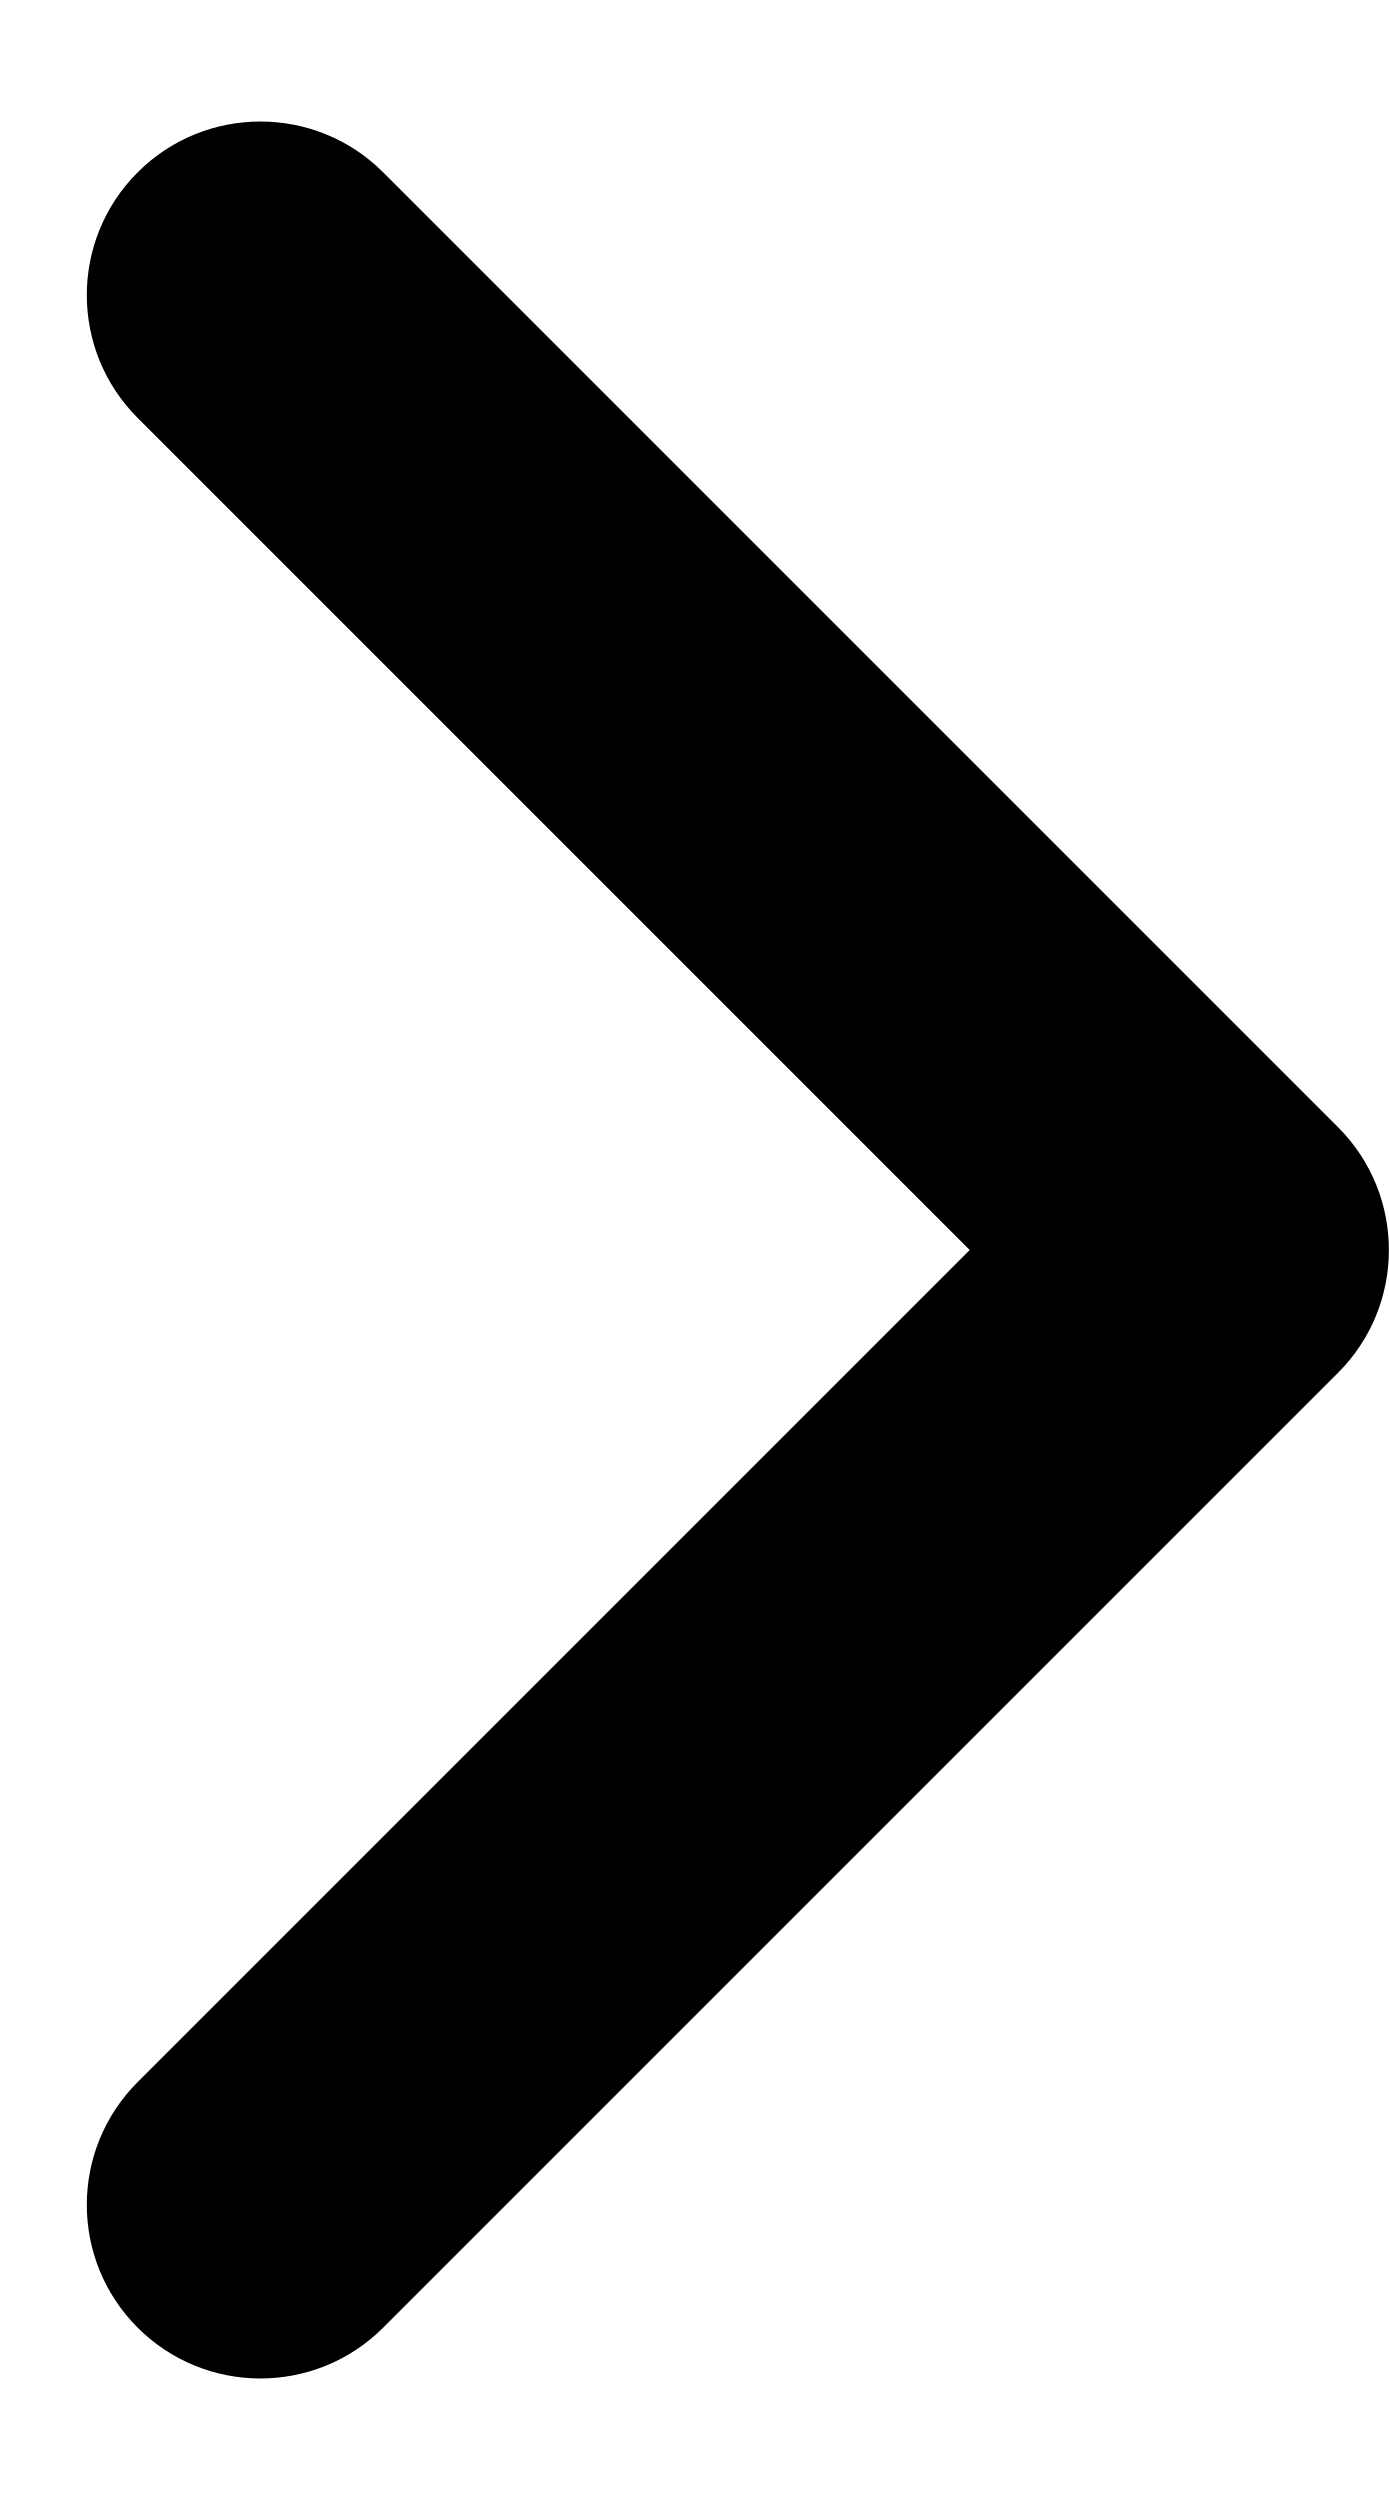
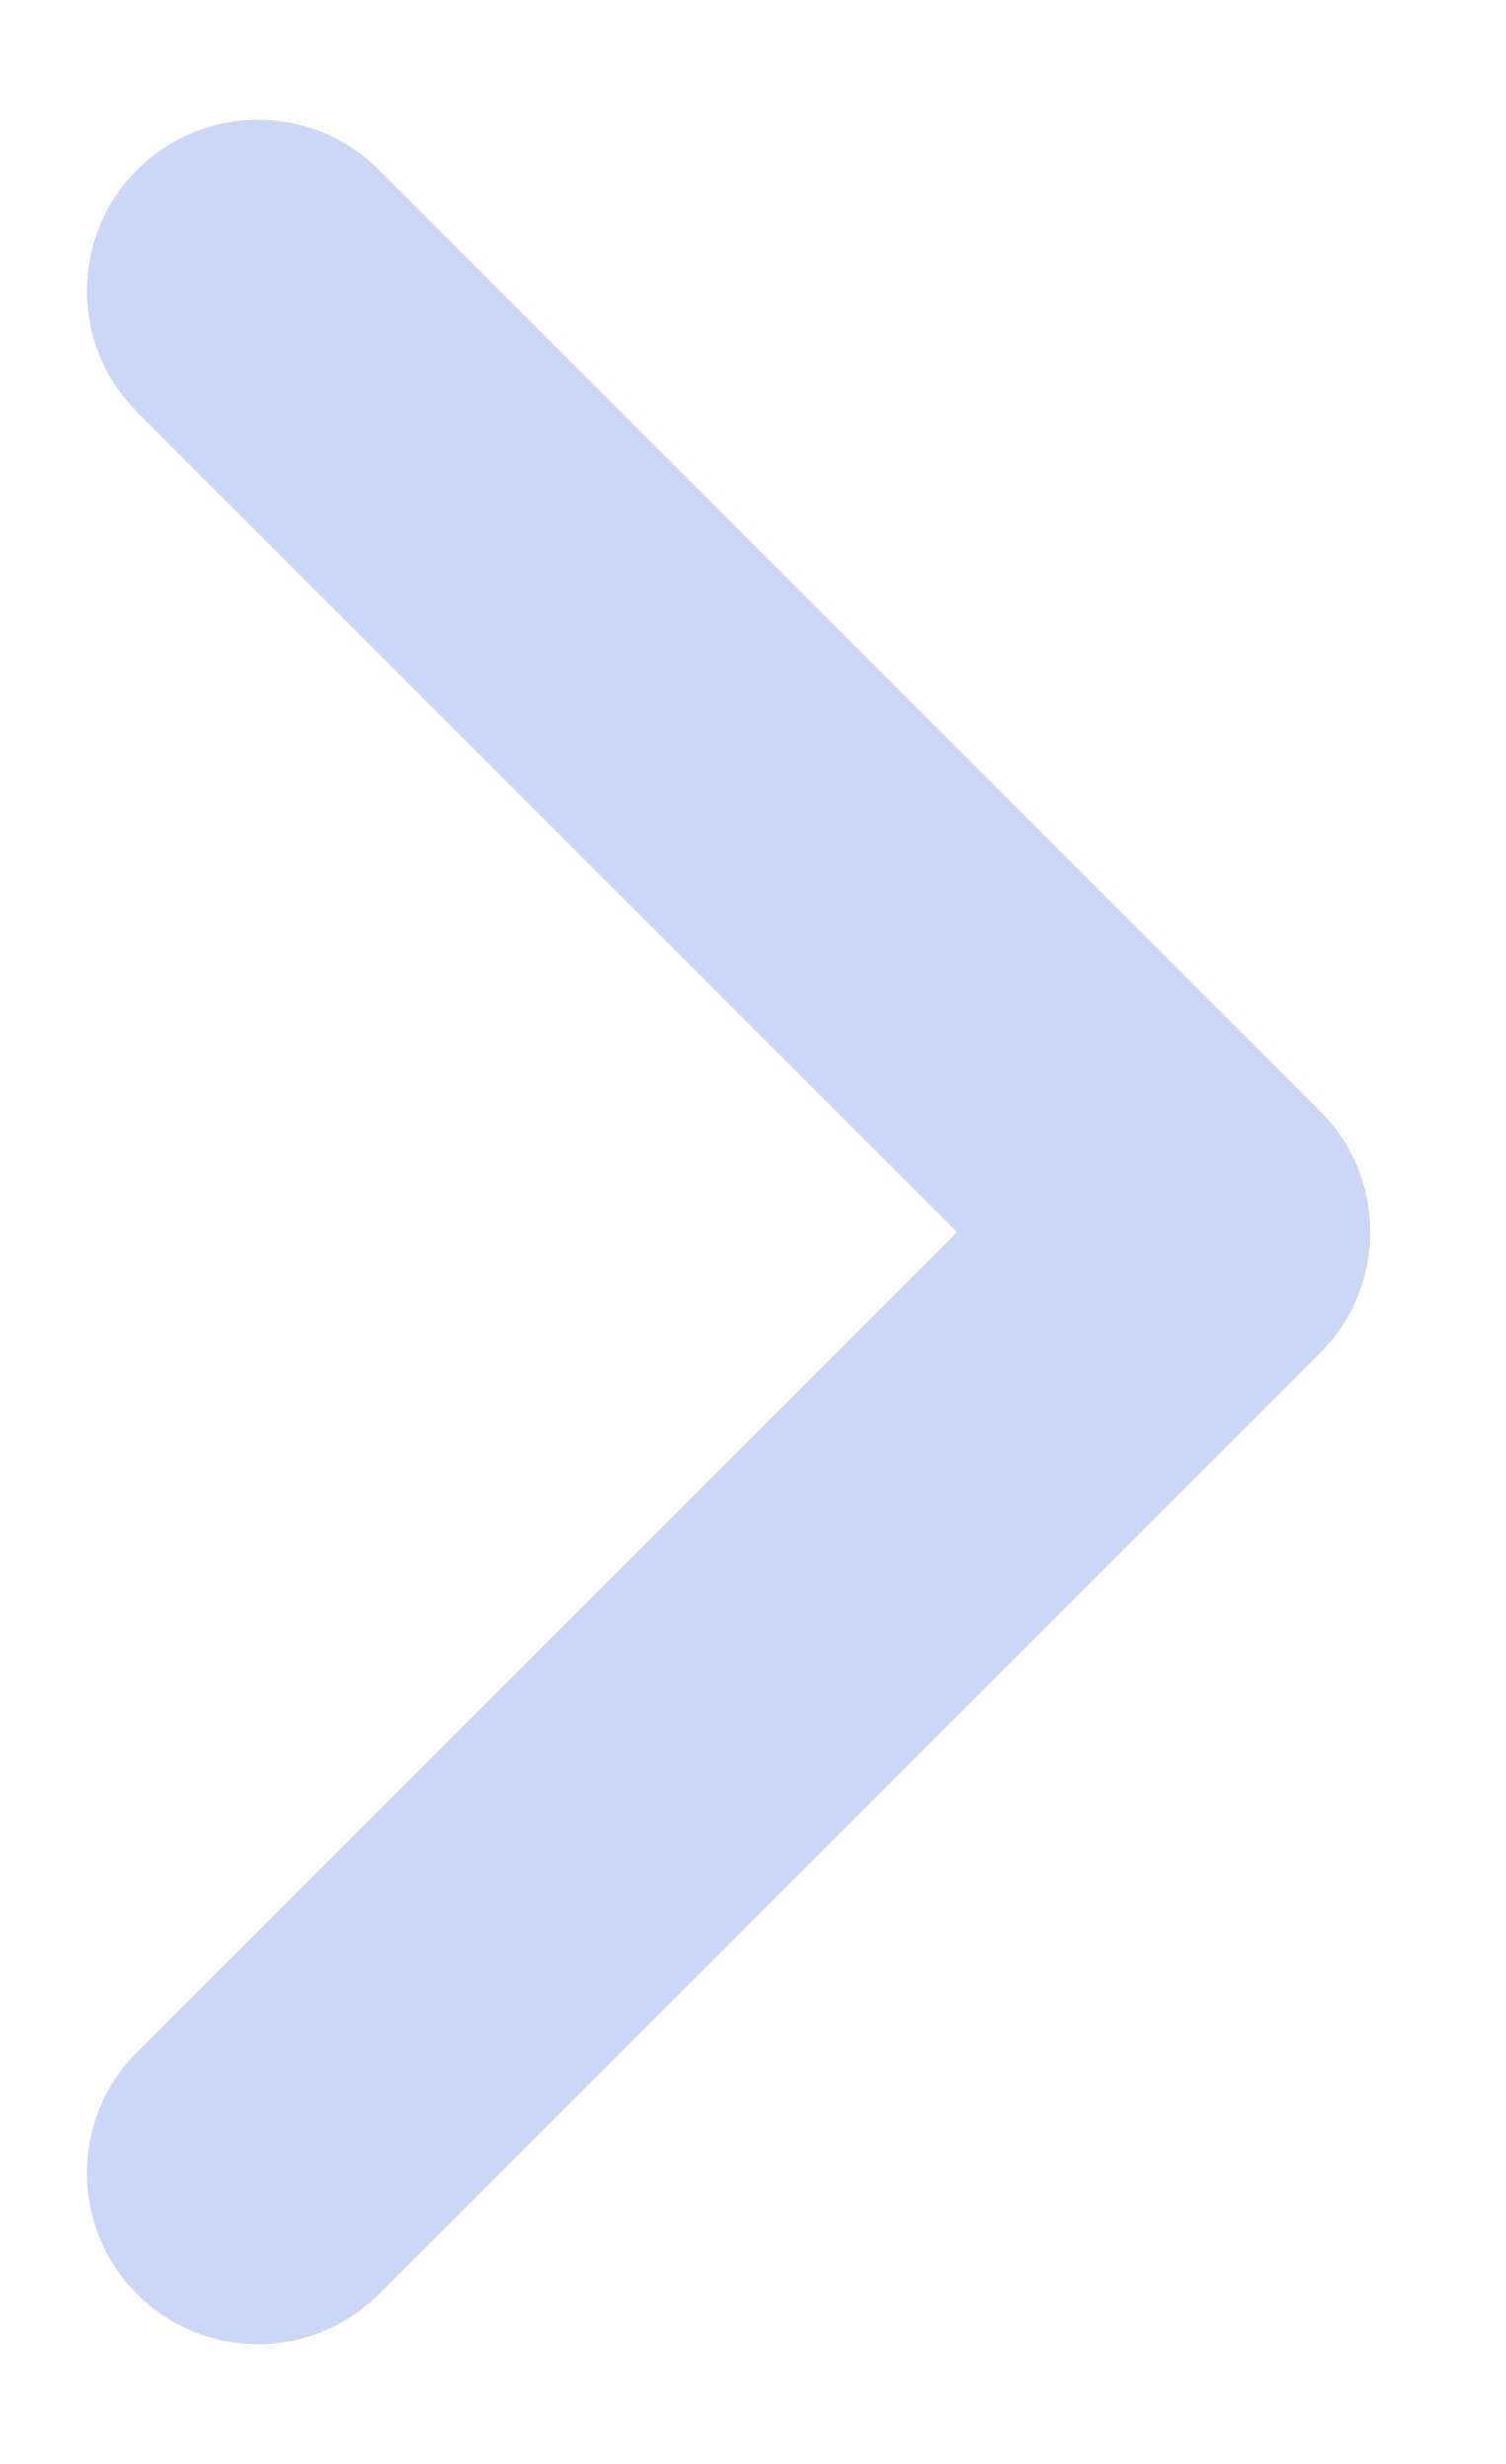
- <svg xmlns="http://www.w3.org/2000/svg" width="10" height="18" viewBox="0 0 10 18" fill="none">
-   <path fill-rule="evenodd" clip-rule="evenodd" d="M0.991 1.241C1.479 0.753 2.271 0.753 2.759 1.241L9.634 8.116C10.122 8.604 10.122 9.396 9.634 9.884L2.759 16.759C2.271 17.247 1.479 17.247 0.991 16.759C0.503 16.271 0.503 15.479 0.991 14.991L6.982 9L0.991 3.009C0.503 2.521 0.503 1.729 0.991 1.241Z" fill="black" />
+ <svg xmlns="http://www.w3.org/2000/svg" width="11" height="18" viewBox="0 0 11 18" fill="none">
+   <path fill-rule="evenodd" clip-rule="evenodd" d="M1.001 1.241C1.489 0.753 2.28 0.753 2.769 1.241L9.644 8.116C10.132 8.604 10.132 9.396 9.644 9.884L2.769 16.759C2.28 17.247 1.489 17.247 1.001 16.759C0.513 16.271 0.513 15.479 1.001 14.991L6.992 9L1.001 3.009C0.513 2.521 0.513 1.729 1.001 1.241Z" fill="#CCD6F6" />
</svg>
